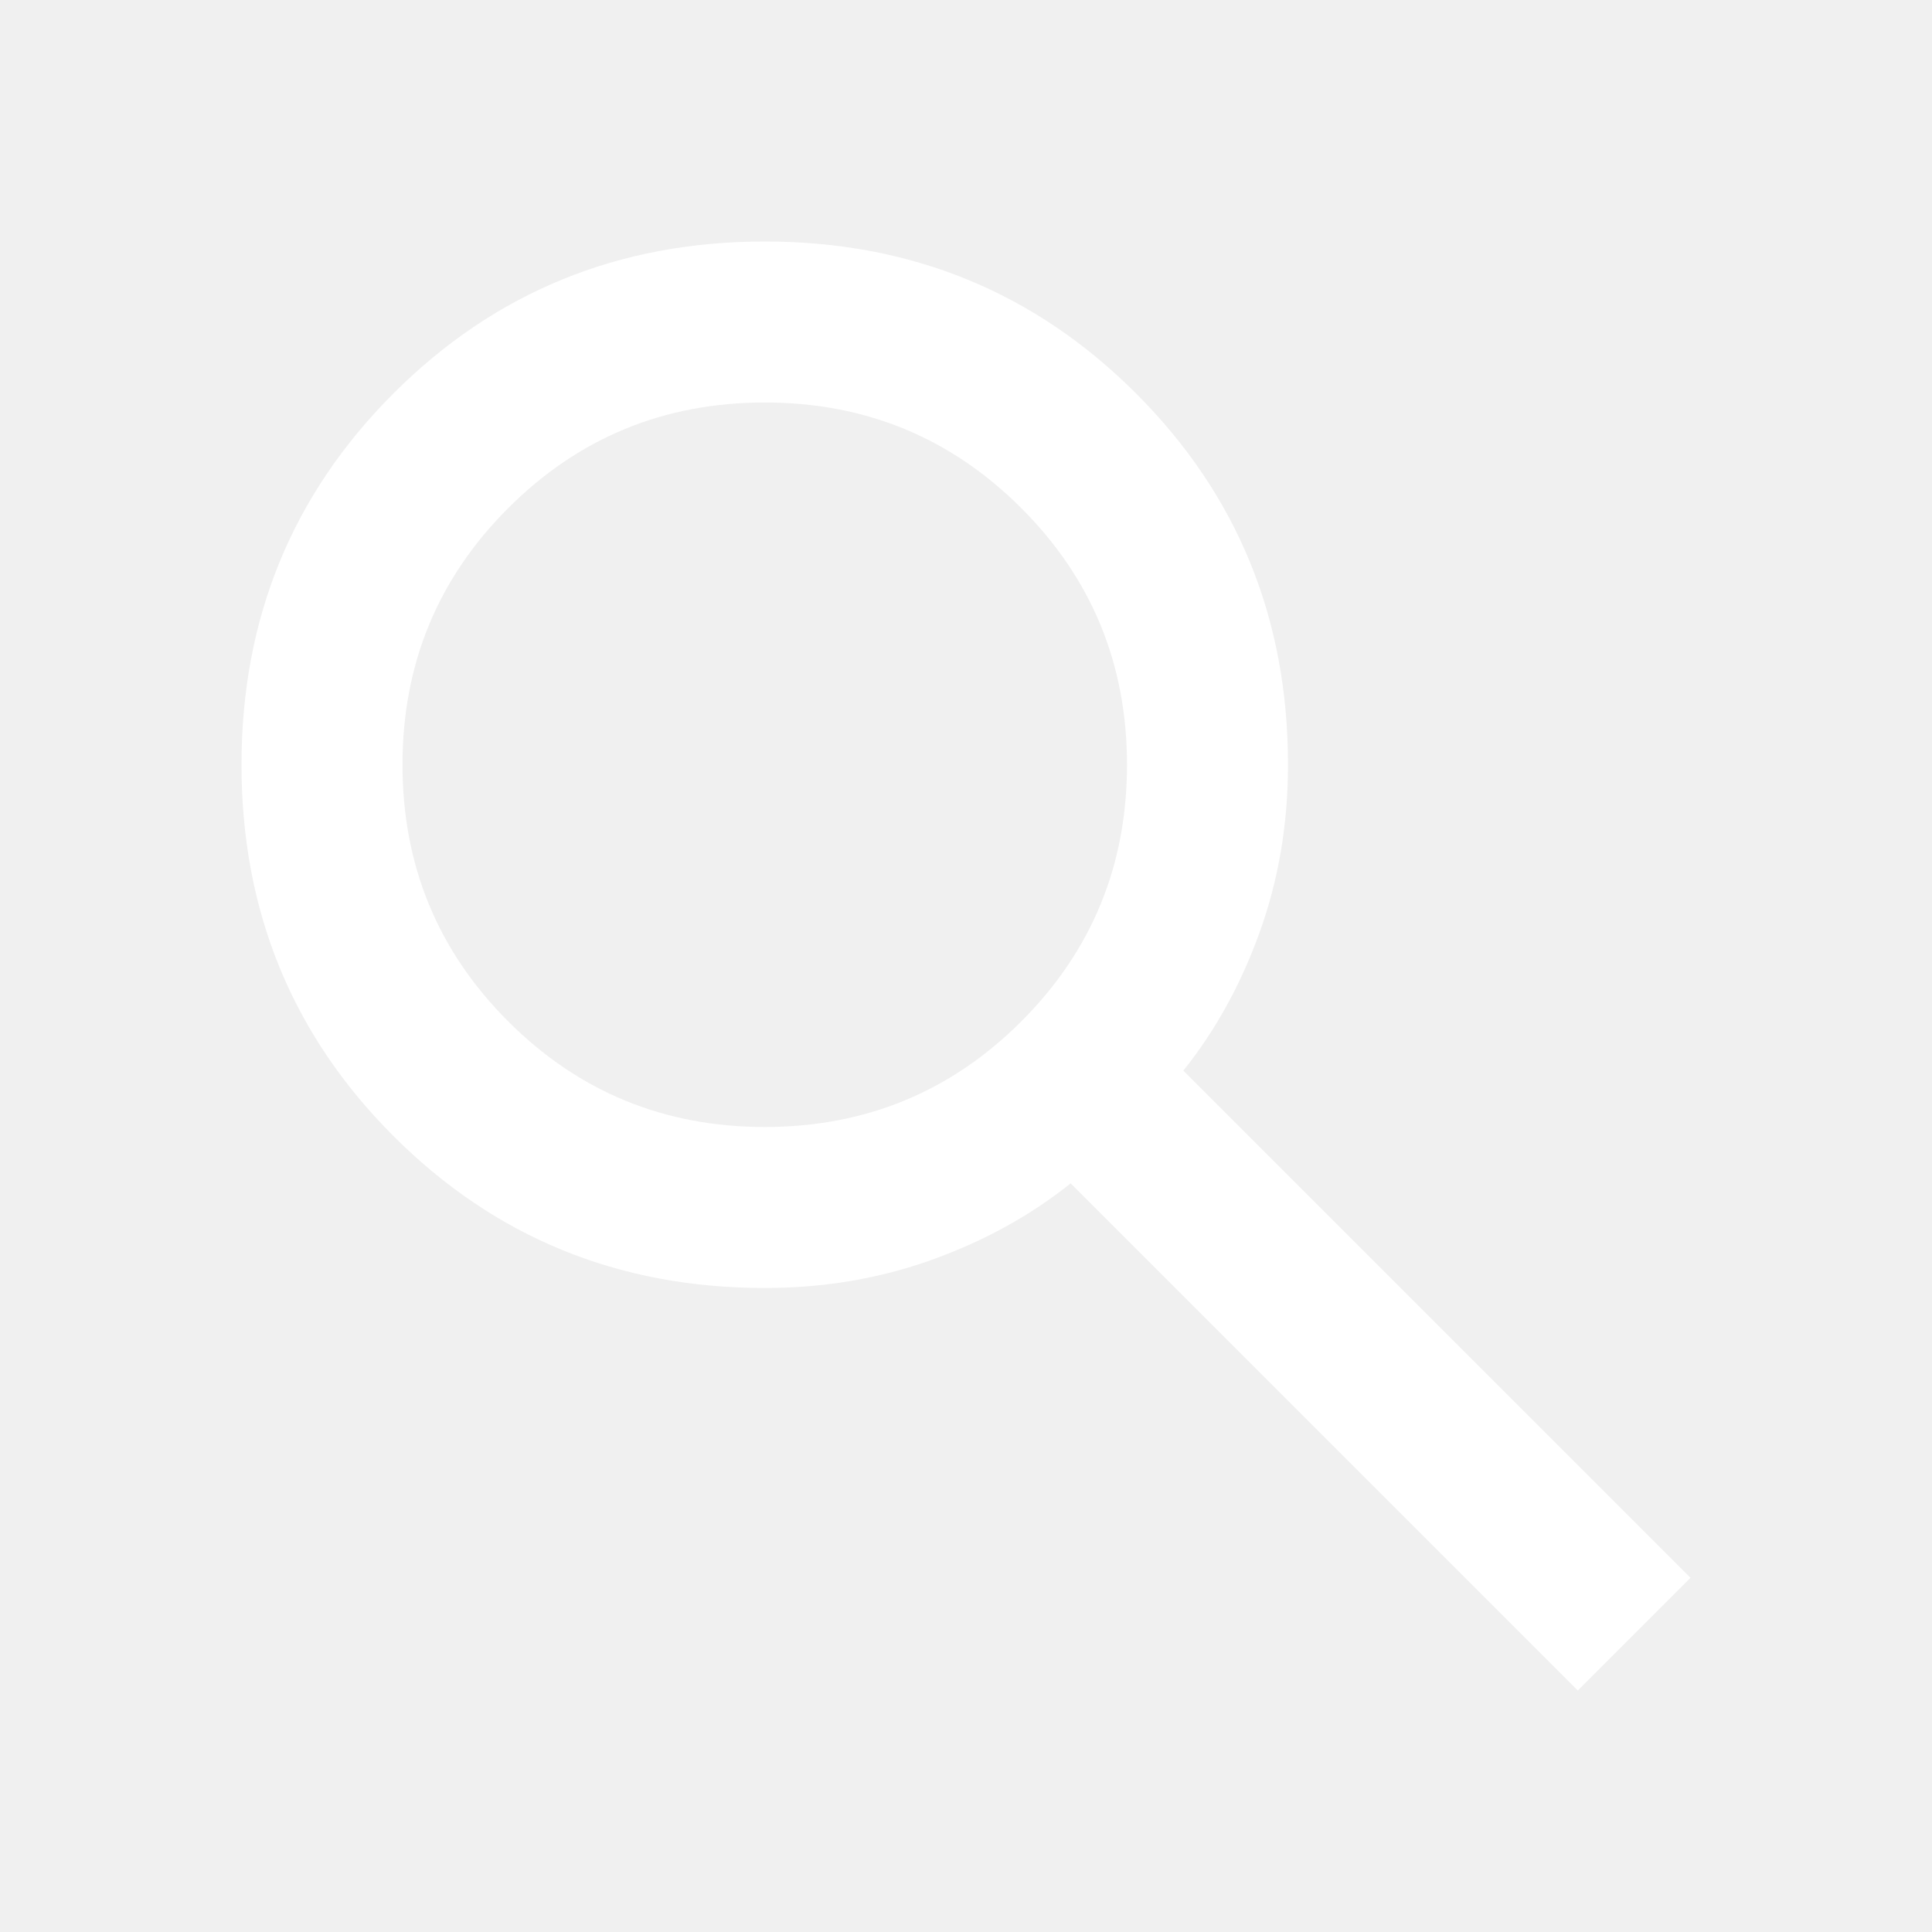
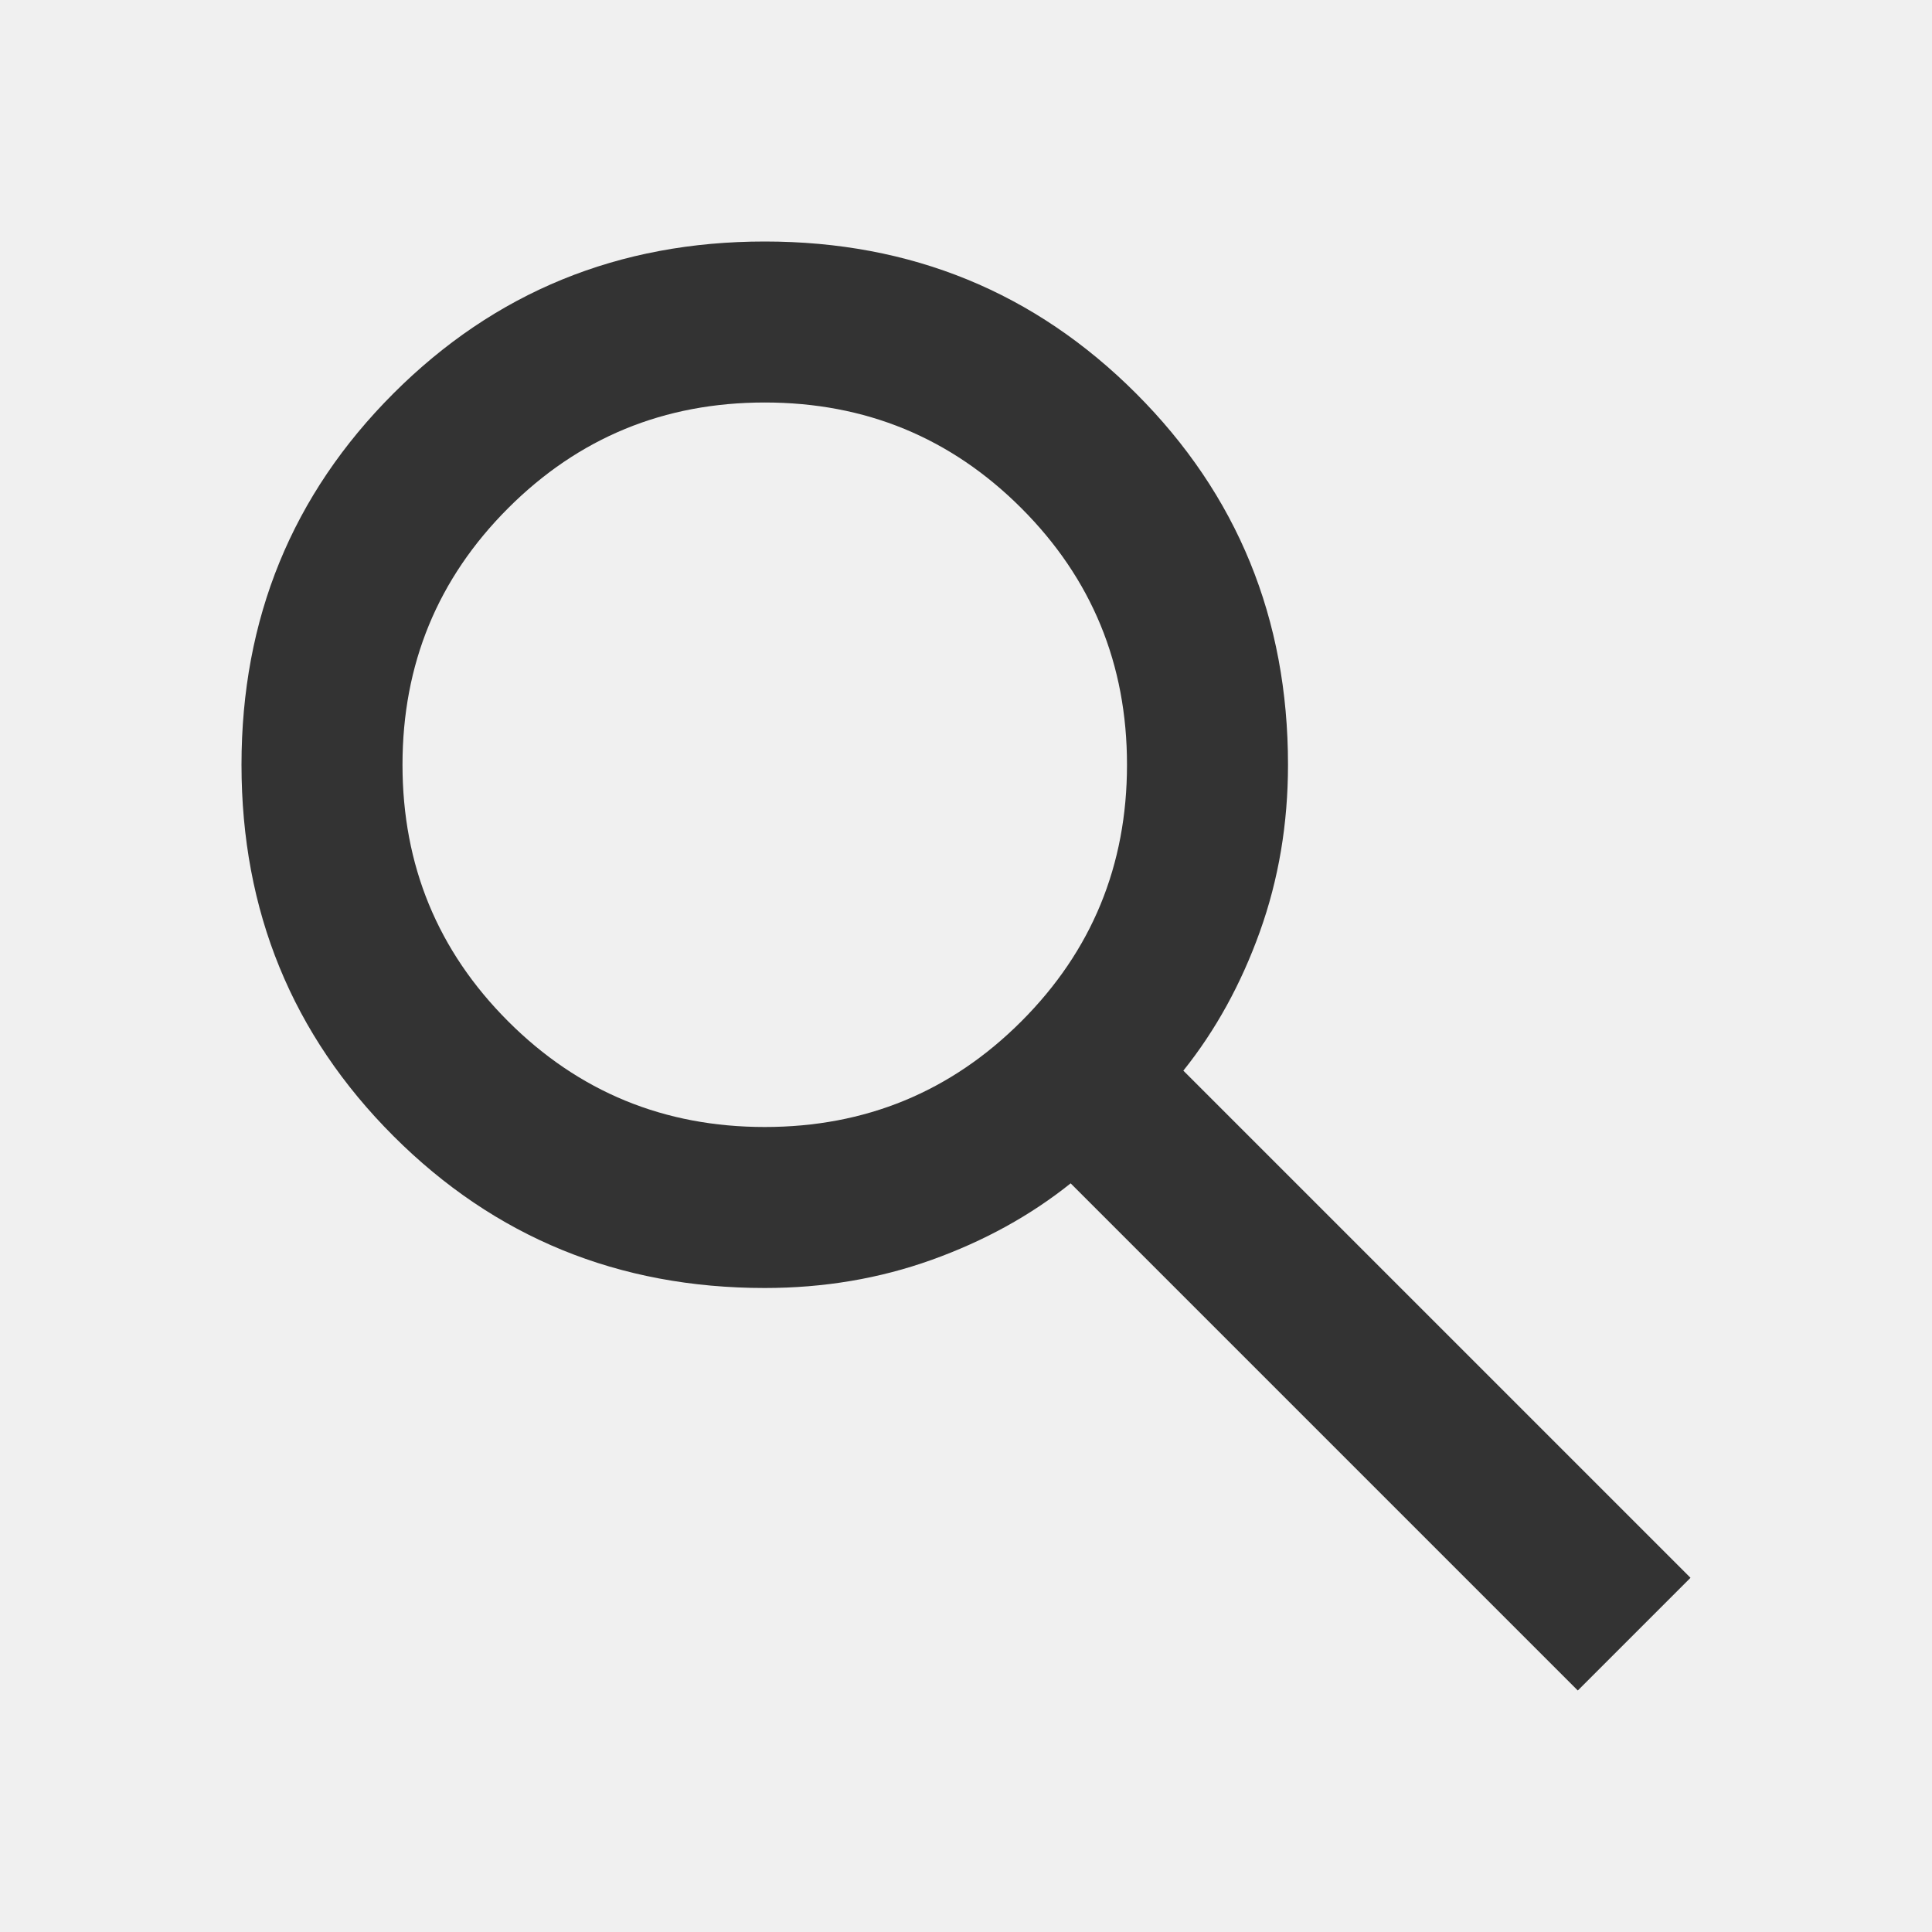
- <svg xmlns="http://www.w3.org/2000/svg" height="24px" viewBox="0 -960 960 960" width="24px" fill="#FFFFFF">
+ <svg xmlns="http://www.w3.org/2000/svg" height="24px" viewBox="0 -960 960 960" width="24px" fill="#333333">
  <path d="M784-120 532-372q-30 24-69 38t-83 14q-109 0-184.5-75.5T120-580q0-109 75.5-184.5T380-840q109 0 184.5 75.5T640-580q0 44-14 83t-38 69l252 252-56 56ZM380-400q75 0 127.5-52.5T560-580q0-75-52.5-127.5T380-760q-75 0-127.5 52.5T200-580q0 75 52.5 127.5T380-400Z" />
</svg>
